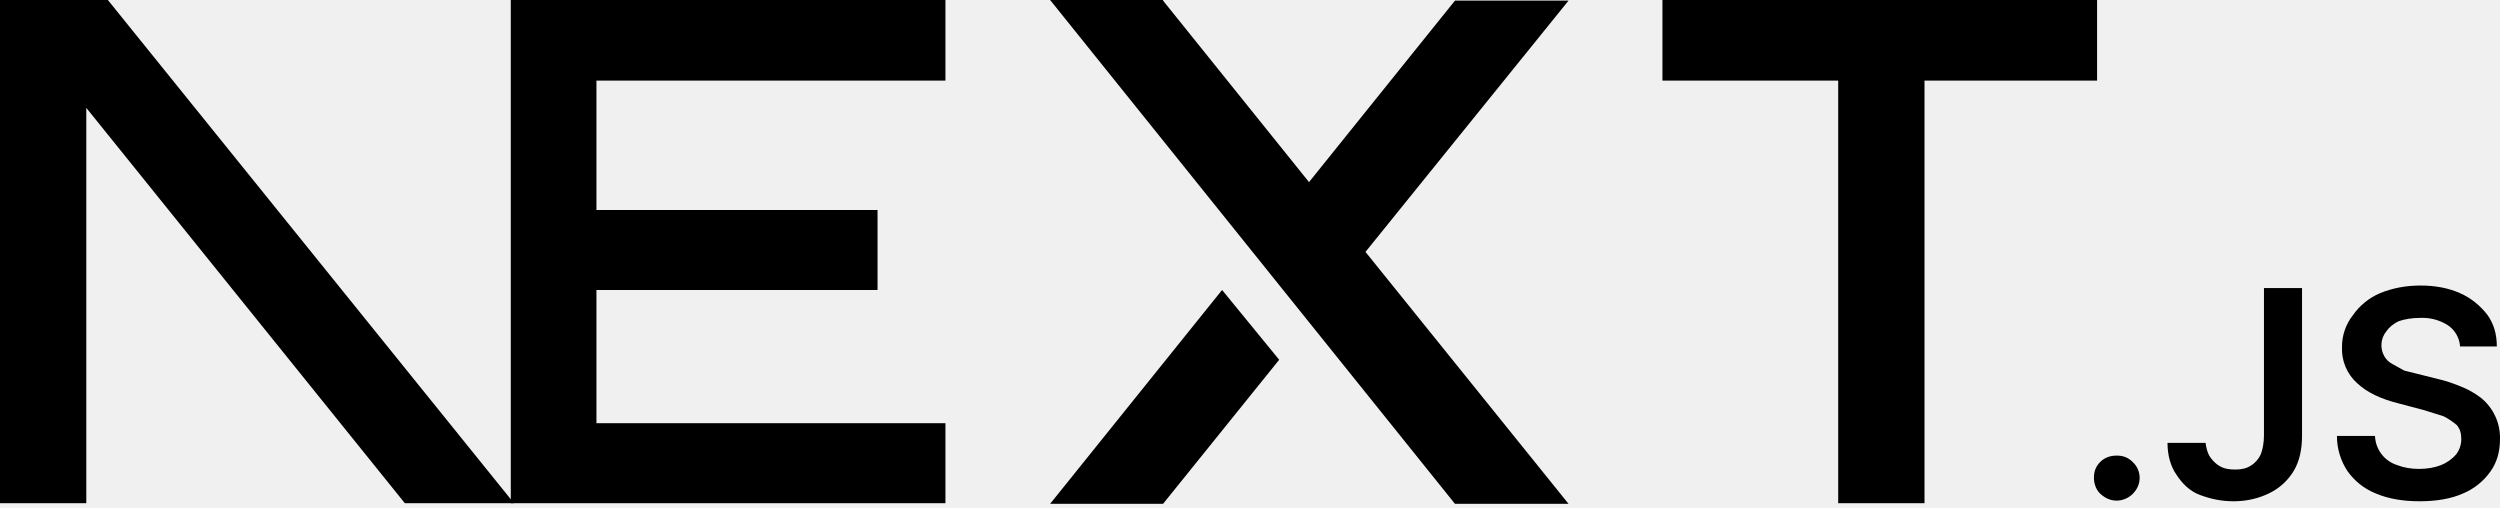
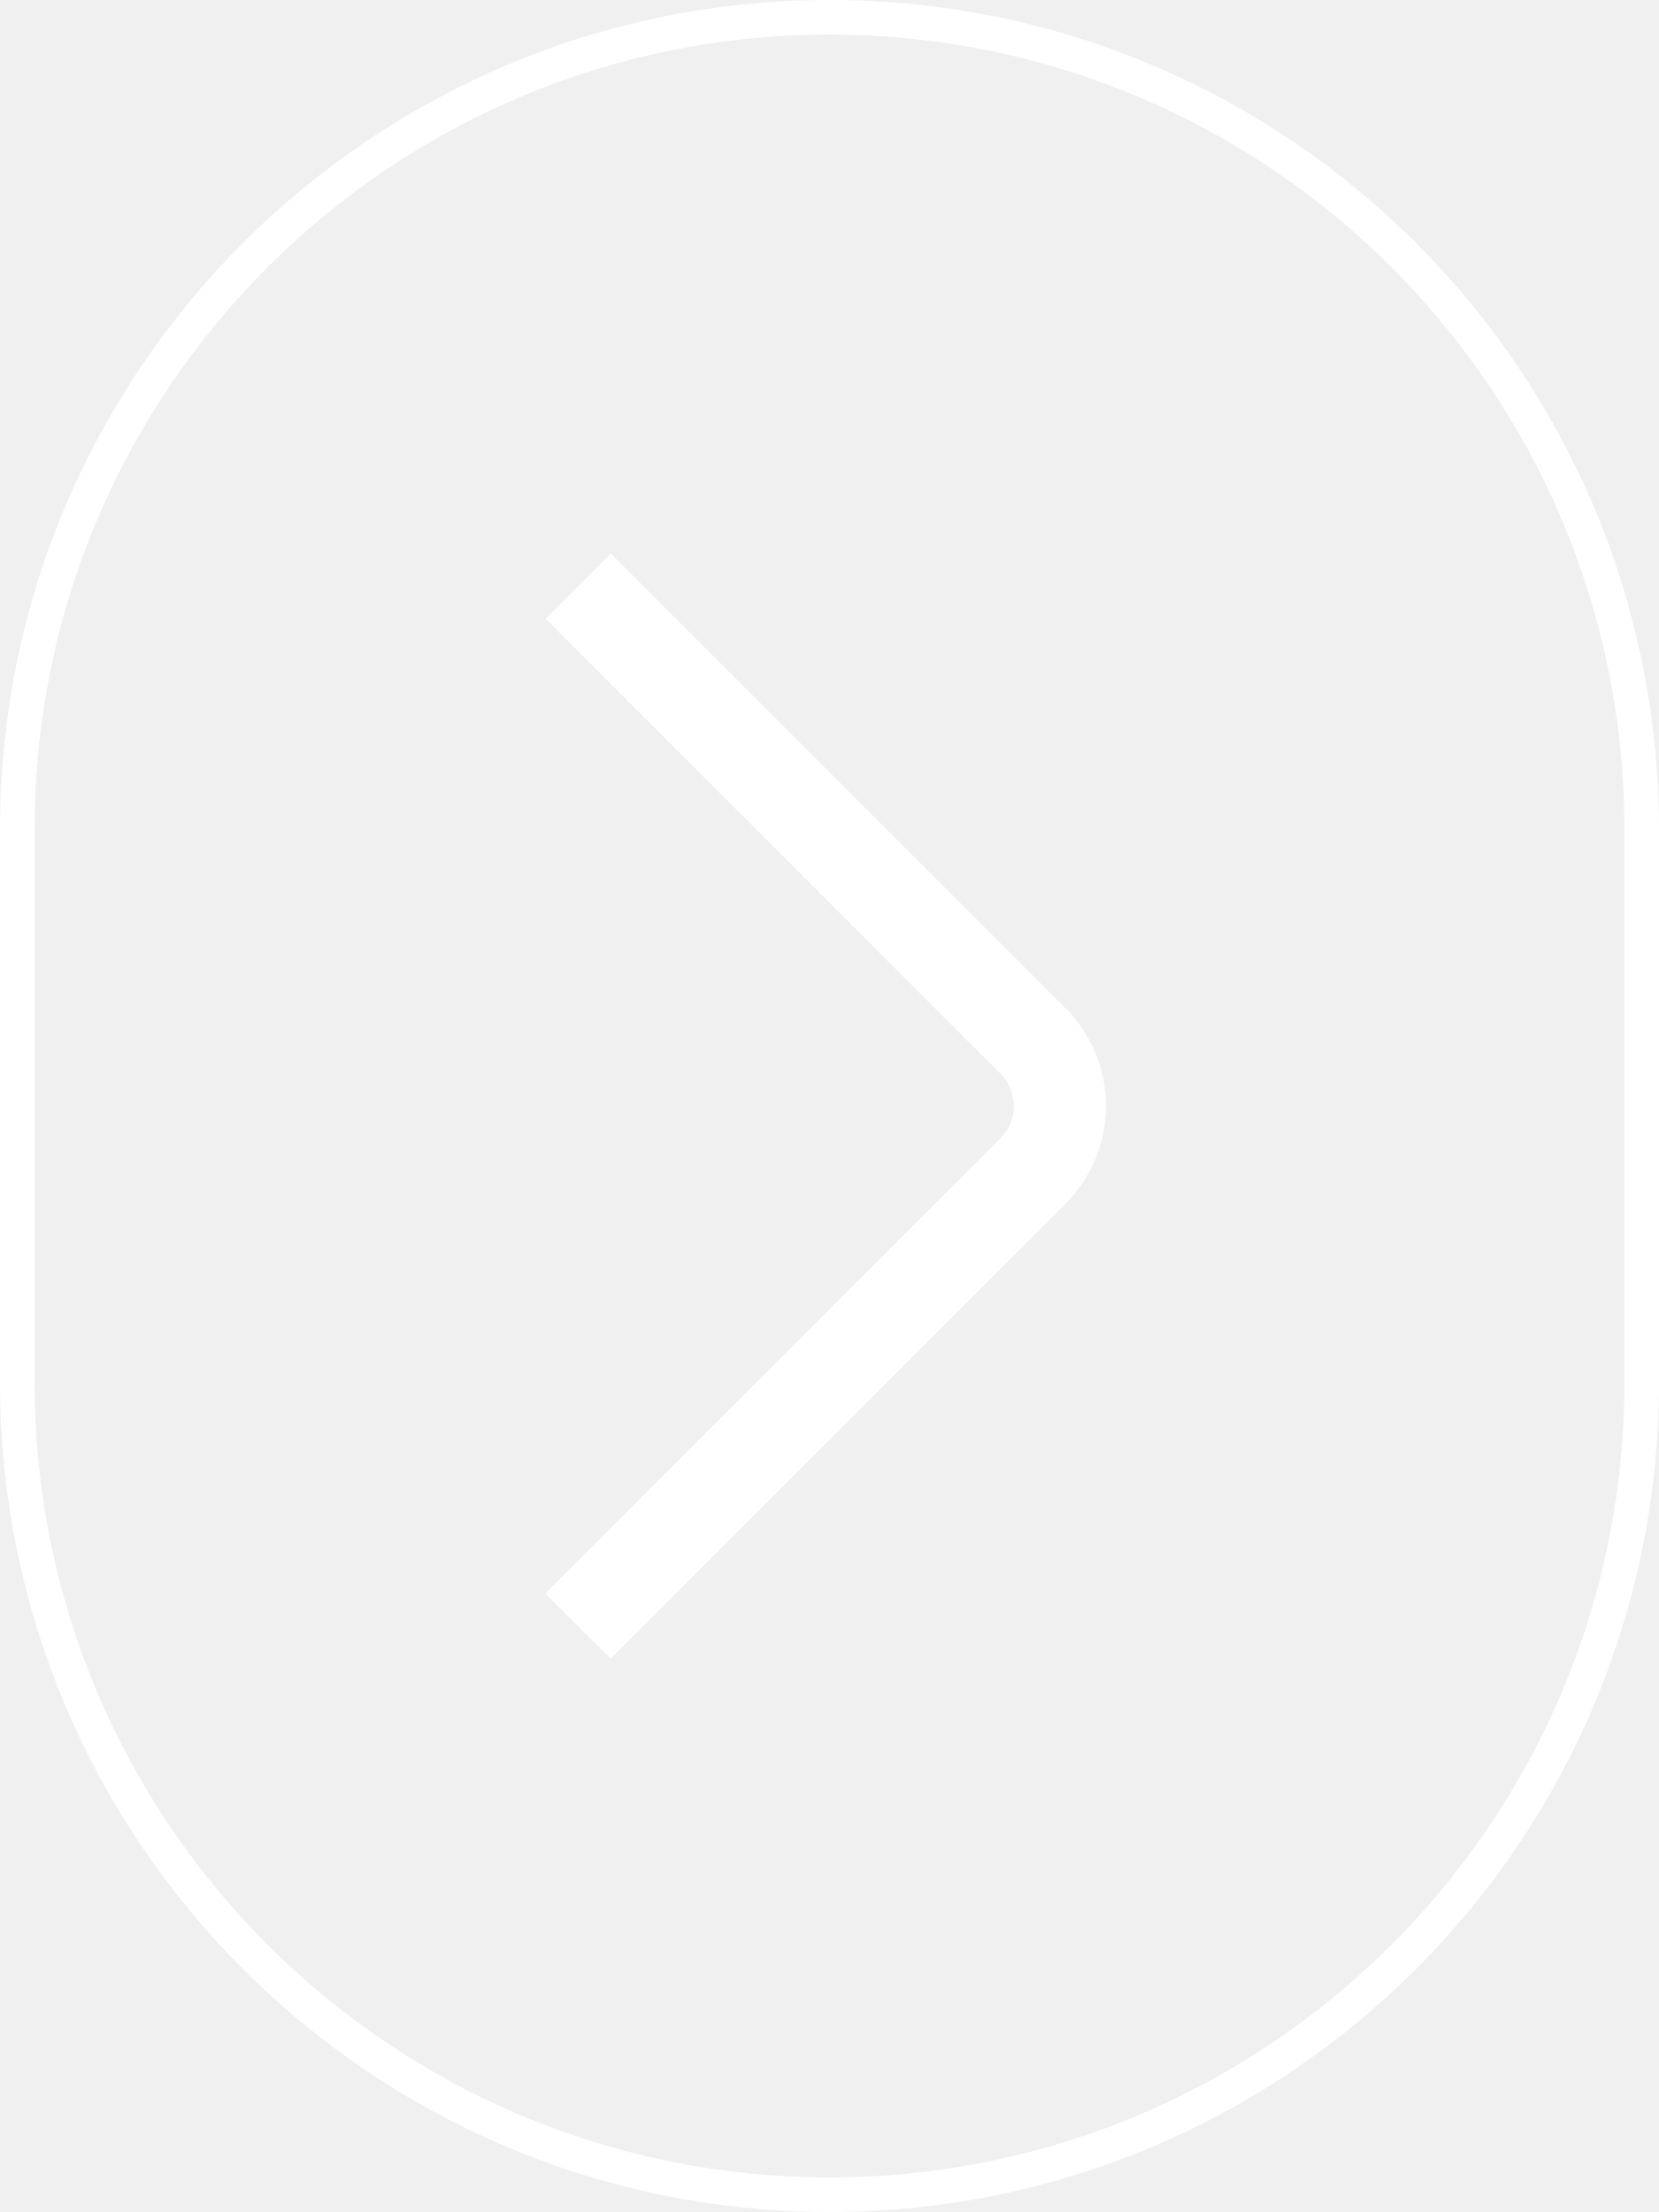
- <svg xmlns="http://www.w3.org/2000/svg" fill="none" viewBox="0 0 394 80">
-   <path fill="#000" d="M262 0h68.5v12.7h-27.2v66.6h-13.6V12.7H262V0ZM149 0v12.7H94v20.4h44.3v12.6H94v21h55v12.6H80.5V0h68.7zm34.3 0h-17.8l63.8 79.4h17.9l-32-39.7 32-39.6h-17.9l-23 28.6-23-28.6zm18.3 56.7-9-11-27.1 33.7h17.8l18.3-22.7z" />
-   <path fill="#000" d="M81 79.3 17 0H0v79.3h13.6V17l50.2 62.3H81Zm252.6-.4c-1 0-1.8-.4-2.5-1s-1.1-1.6-1.1-2.6.3-1.8 1-2.5 1.6-1 2.6-1 1.8.3 2.5 1a3.4 3.4 0 0 1 .6 4.3 3.7 3.7 0 0 1-3 1.8zm23.2-33.5h6v23.3c0 2.1-.4 4-1.3 5.5a9.1 9.1 0 0 1-3.8 3.5c-1.6.8-3.5 1.3-5.7 1.3-2 0-3.7-.4-5.3-1s-2.8-1.8-3.7-3.2c-.9-1.3-1.4-3-1.4-5h6c.1.8.3 1.6.7 2.2s1 1.2 1.6 1.5c.7.4 1.5.5 2.4.5 1 0 1.8-.2 2.4-.6a4 4 0 0 0 1.6-1.8c.3-.8.5-1.8.5-3V45.5zm30.9 9.1a4.4 4.4 0 0 0-2-3.3 7.5 7.5 0 0 0-4.3-1.1c-1.3 0-2.4.2-3.3.5-.9.4-1.6 1-2 1.6a3.5 3.5 0 0 0-.3 4c.3.5.7.9 1.3 1.2l1.8 1 2 .5 3.2.8c1.3.3 2.5.7 3.7 1.2a13 13 0 0 1 3.2 1.8 8.1 8.1 0 0 1 3 6.5c0 2-.5 3.7-1.5 5.1a10 10 0 0 1-4.4 3.5c-1.8.8-4.1 1.2-6.8 1.2-2.6 0-4.9-.4-6.8-1.2-2-.8-3.4-2-4.5-3.5a10 10 0 0 1-1.7-5.6h6a5 5 0 0 0 3.5 4.6c1 .4 2.2.6 3.4.6 1.3 0 2.5-.2 3.5-.6 1-.4 1.8-1 2.4-1.7a4 4 0 0 0 .8-2.4c0-.9-.2-1.6-.7-2.2a11 11 0 0 0-2.1-1.4l-3.2-1-3.8-1c-2.8-.7-5-1.7-6.6-3.2a7.2 7.2 0 0 1-2.4-5.7 8 8 0 0 1 1.7-5 10 10 0 0 1 4.3-3.5c2-.8 4-1.2 6.4-1.2 2.3 0 4.4.4 6.2 1.2 1.8.8 3.2 2 4.3 3.4 1 1.4 1.5 3 1.5 5h-5.8z" />
+ <svg xmlns="http://www.w3.org/2000/svg" width="48" height="64" viewBox="0 0 48 64" fill="none">
+   <rect x="-0.5" y="0.5" width="47" height="63" rx="23.5" transform="matrix(-1 0 0 1 47 0)" stroke="white" />
+   <path d="M17.664 47.992L30.828 34.828C31.578 34.078 31.999 33.061 31.999 32C31.999 30.939 31.578 29.922 30.828 29.172L17.672 16.016L15.787 17.901L28.942 31.057C29.192 31.307 29.333 31.646 29.333 32C29.333 32.353 29.192 32.693 28.942 32.943L15.778 46.107L17.664 47.992Z" fill="white" />
</svg>
